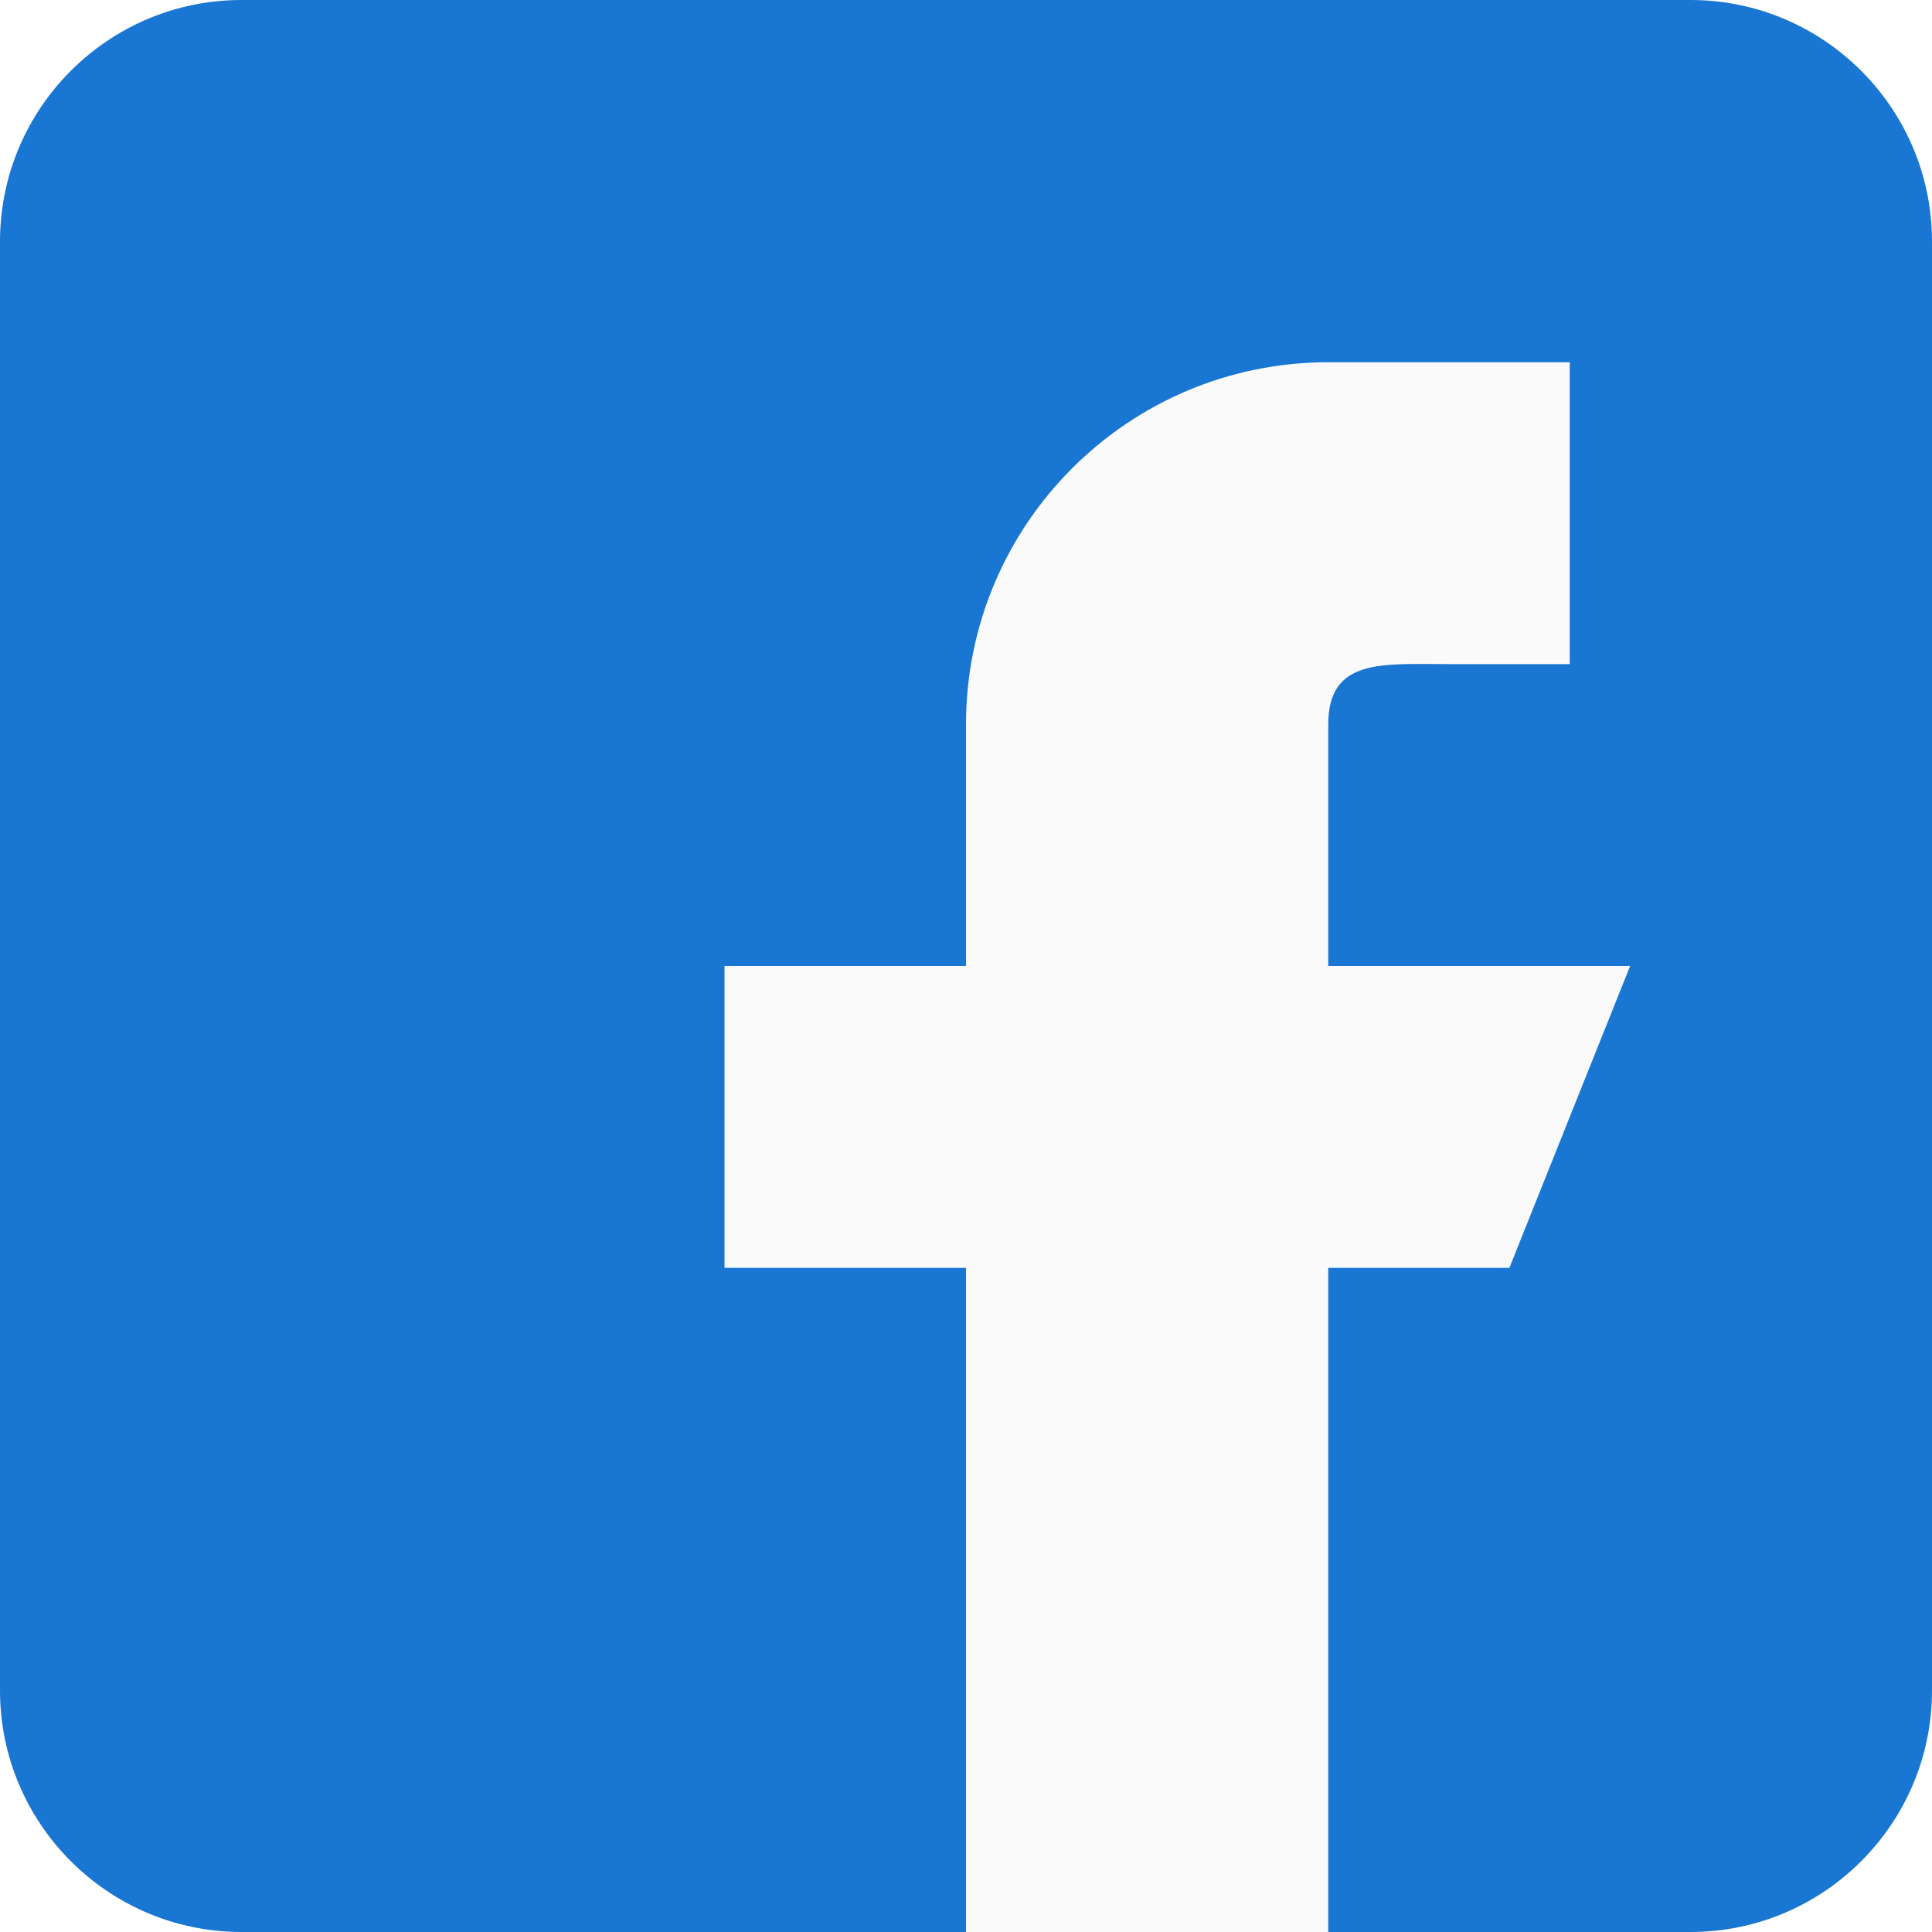
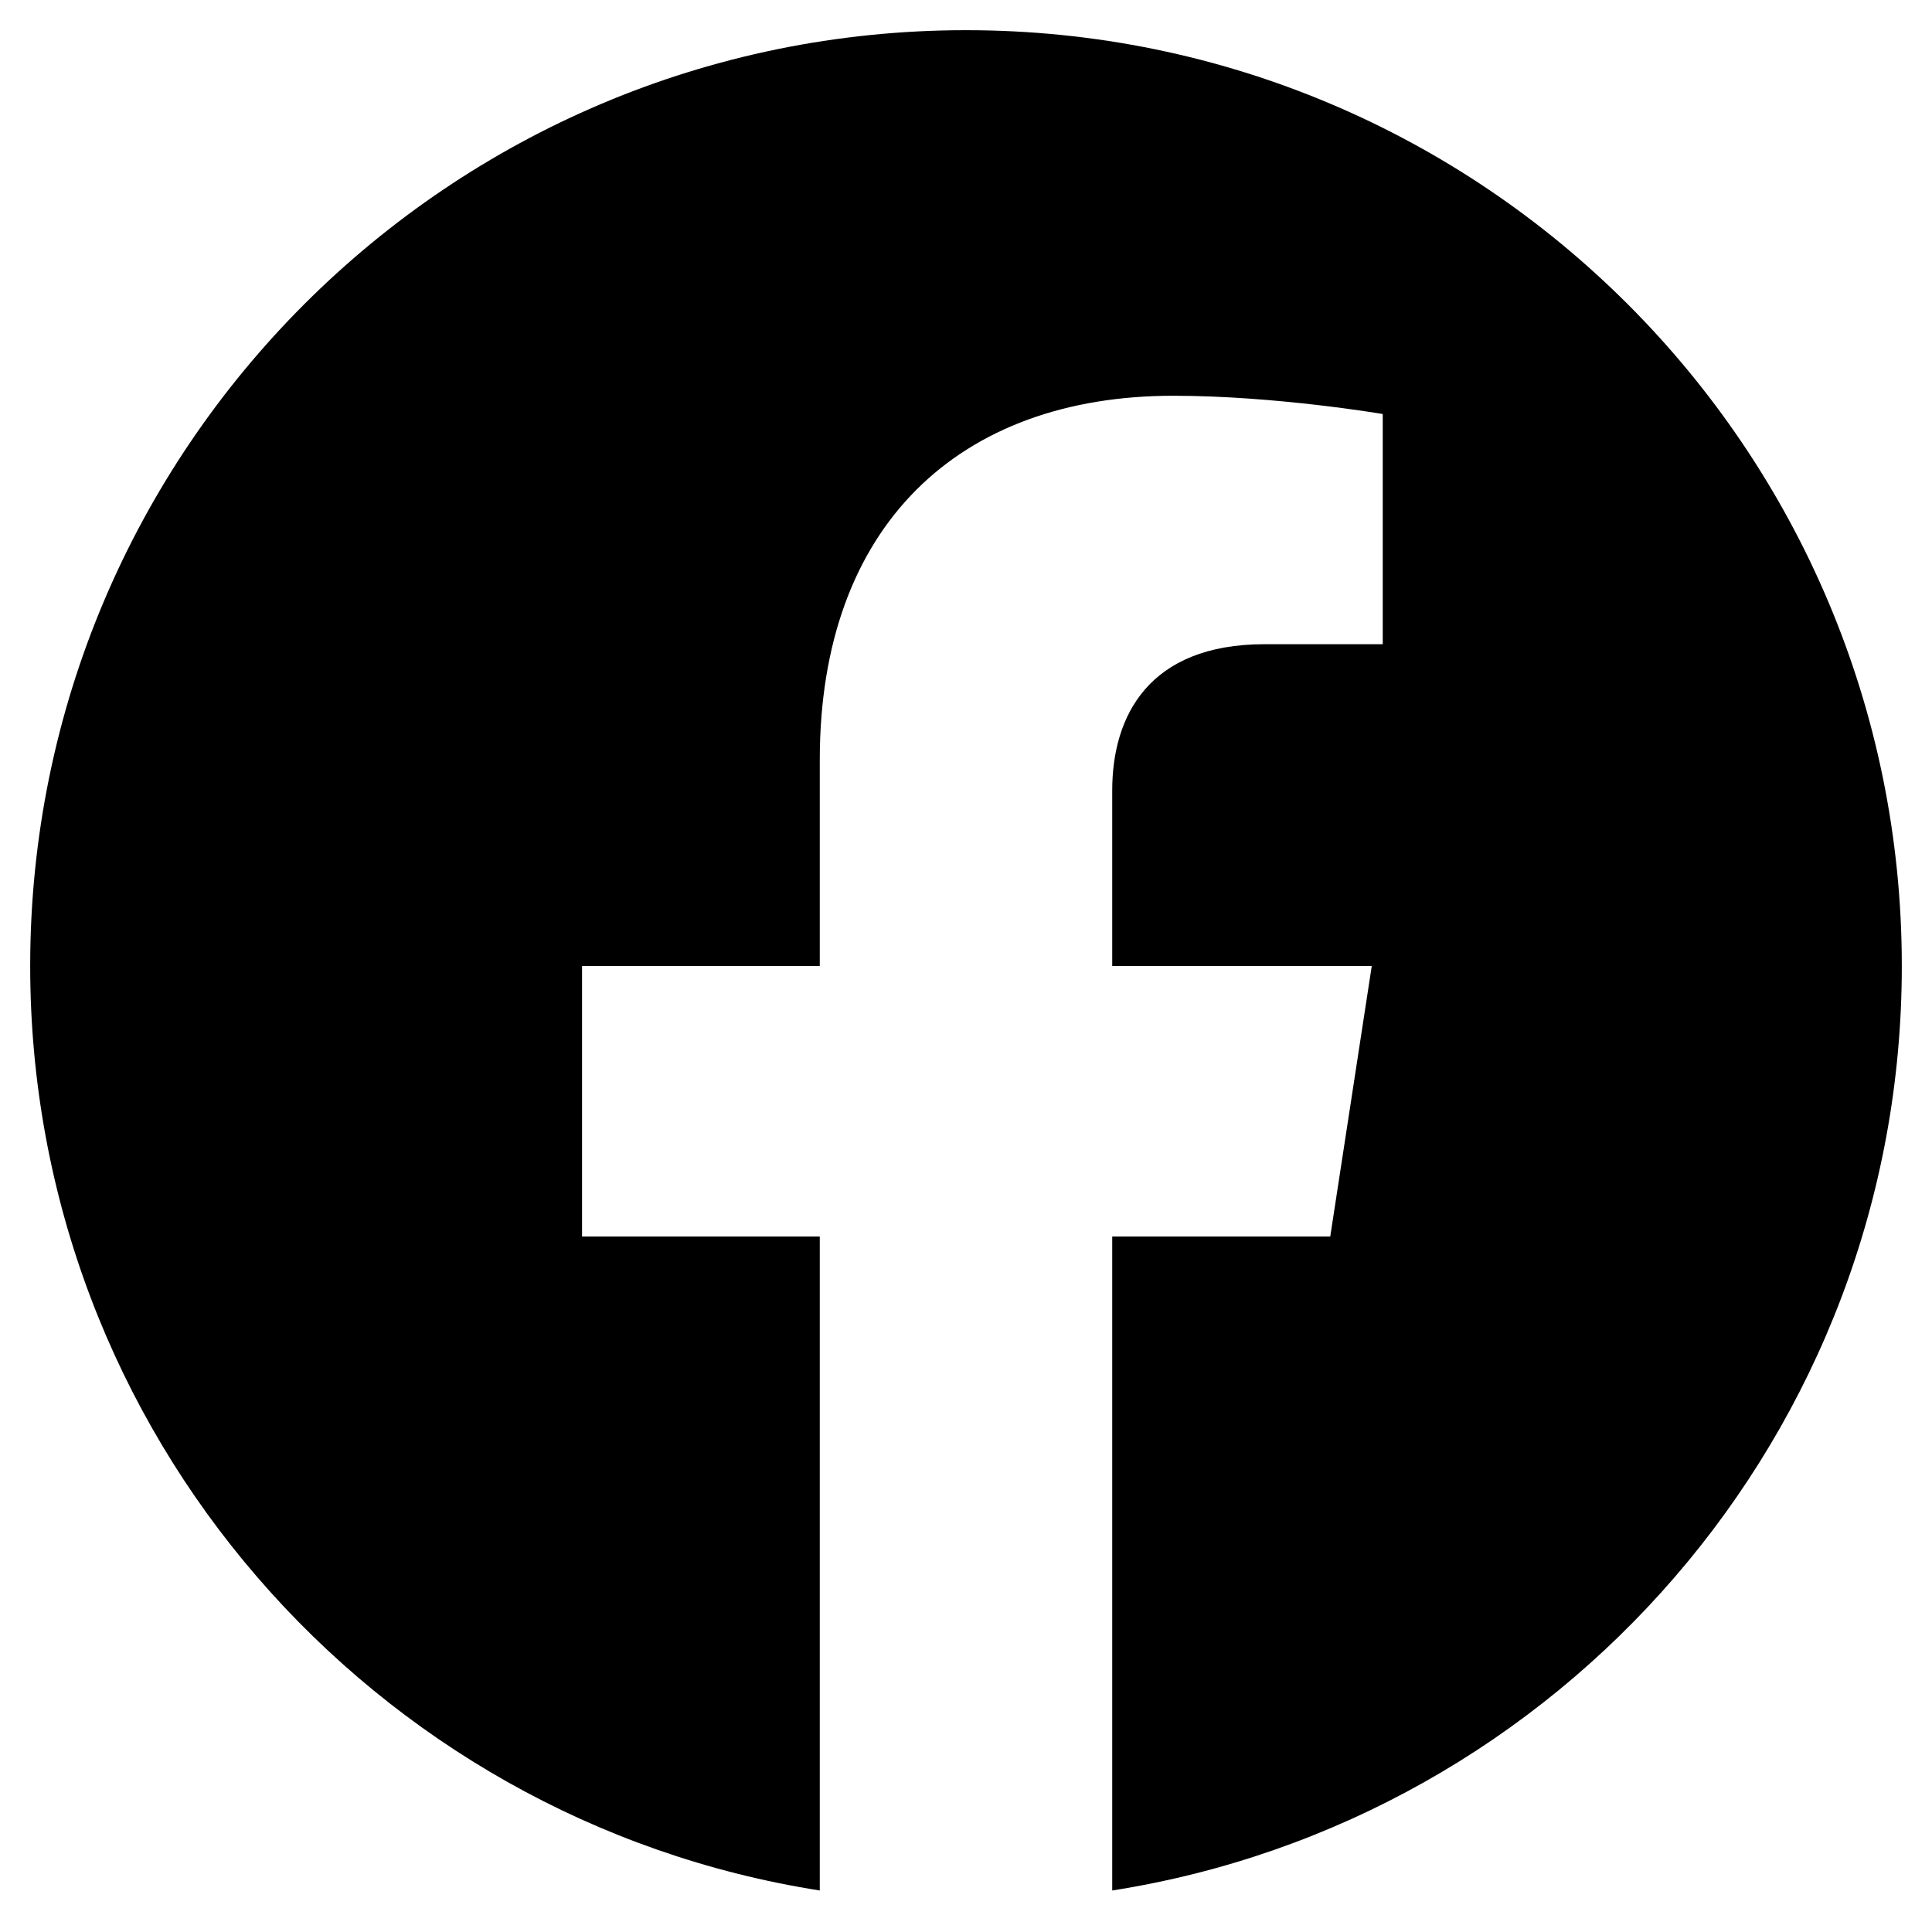
- <svg xmlns="http://www.w3.org/2000/svg" version="1.1" id="Capa_1" x="0px" y="0px" viewBox="0 0 512 512" style="enable-background:new 0 0 512 512;" xml:space="preserve">
-   <path style="fill:#1976D2;" d="M448,0H64C28.704,0,0,28.704,0,64v384c0,35.296,28.704,64,64,64h384c35.296,0,64-28.704,64-64V64  C512,28.704,483.296,0,448,0z" />
-   <path style="fill:#FAFAFA;" d="M432,256h-80v-64c0-17.664,14.336-16,32-16h32V96h-64l0,0c-53.024,0-96,42.976-96,96v64h-64v80h64  v176h96V336h48L432,256z" />
-   <g>
- </g>
-   <g>
- </g>
-   <g>
- </g>
-   <g>
- </g>
-   <g>
- </g>
-   <g>
- </g>
-   <g>
- </g>
-   <g>
- </g>
-   <g>
- </g>
-   <g>
- </g>
-   <g>
- </g>
-   <g>
- </g>
-   <g>
- </g>
-   <g>
- </g>
-   <g>
- </g>
+ <svg xmlns="http://www.w3.org/2000/svg" aria-hidden="true" focusable="false" data-prefix="fab" data-icon="facebook" class="svg-inline--fa fa-facebook fa-w-16" role="img" viewBox="0 0 512 512">
+   <path fill="currentColor" d="M504 256C504 119 393 8 256 8S8 119 8 256c0 123.78 90.69 226.38 209.25 245V327.69h-63V256h63v-54.64c0-62.15 37-96.48 93.67-96.48 27.14 0 55.52 4.84 55.52 4.84v61h-31.28c-30.8 0-40.41 19.12-40.41 38.73V256h68.78l-11 71.69h-57.78V501C413.31 482.38 504 379.78 504 256z" />
</svg>
